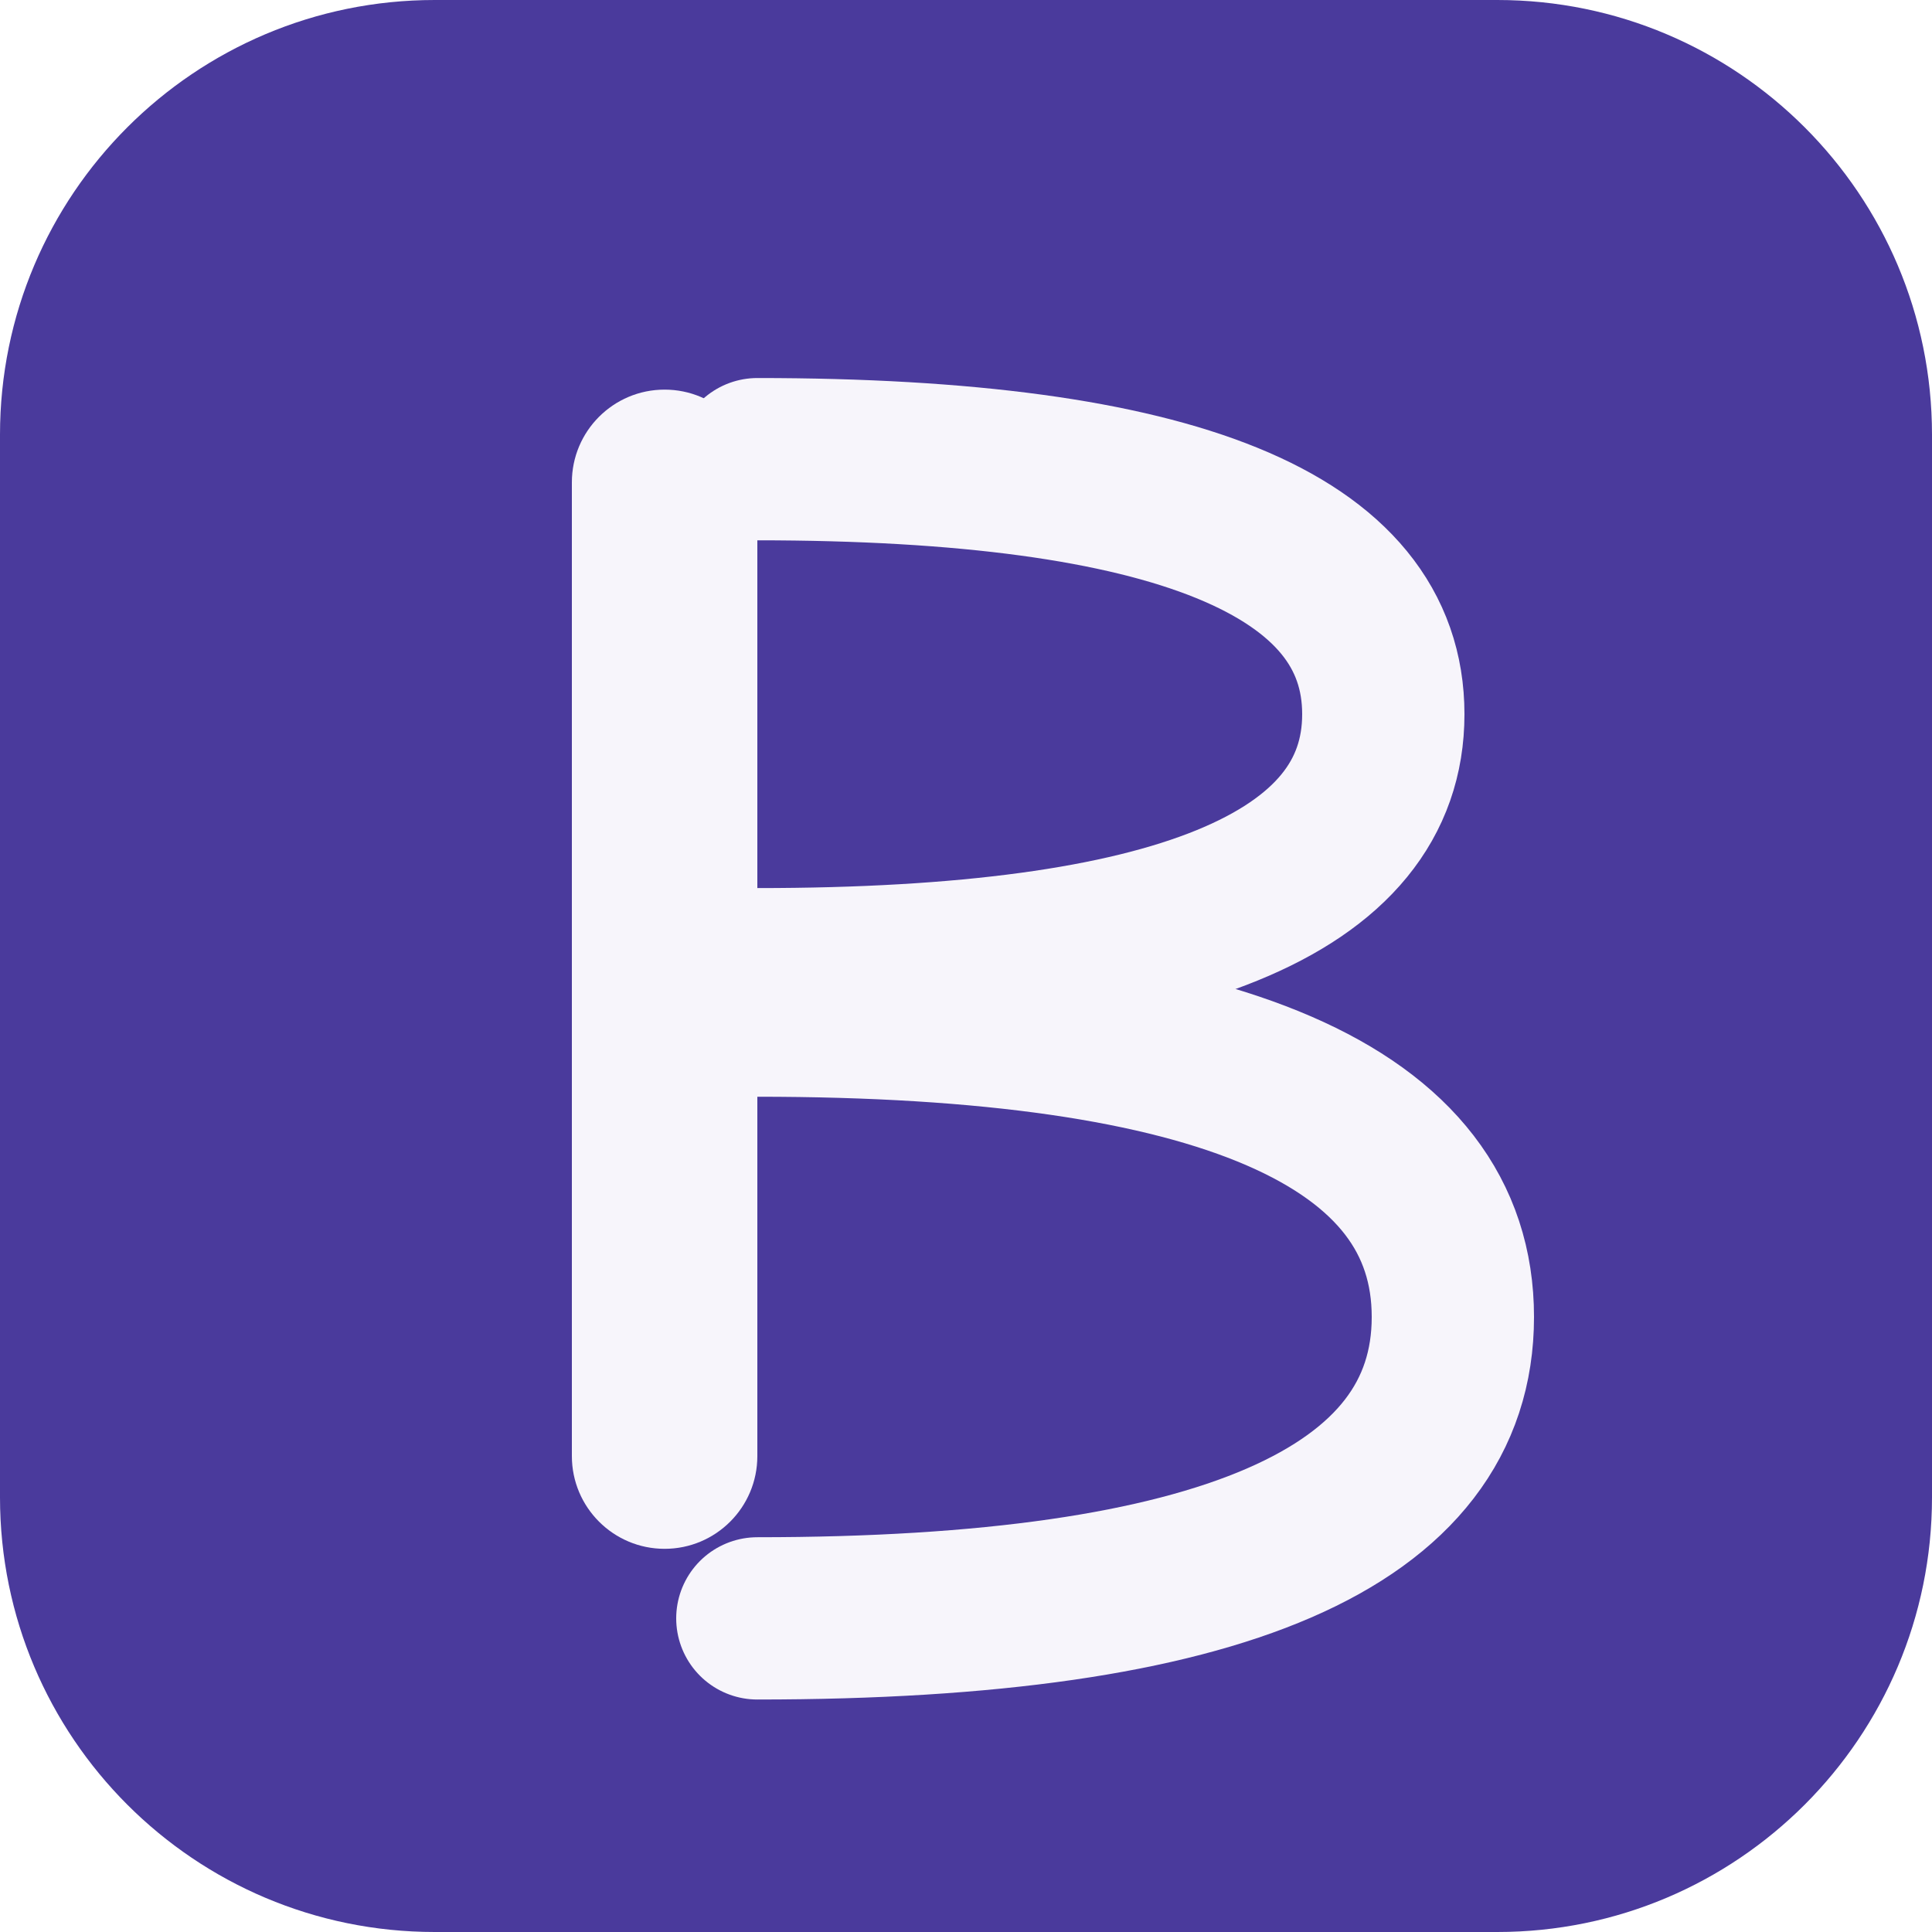
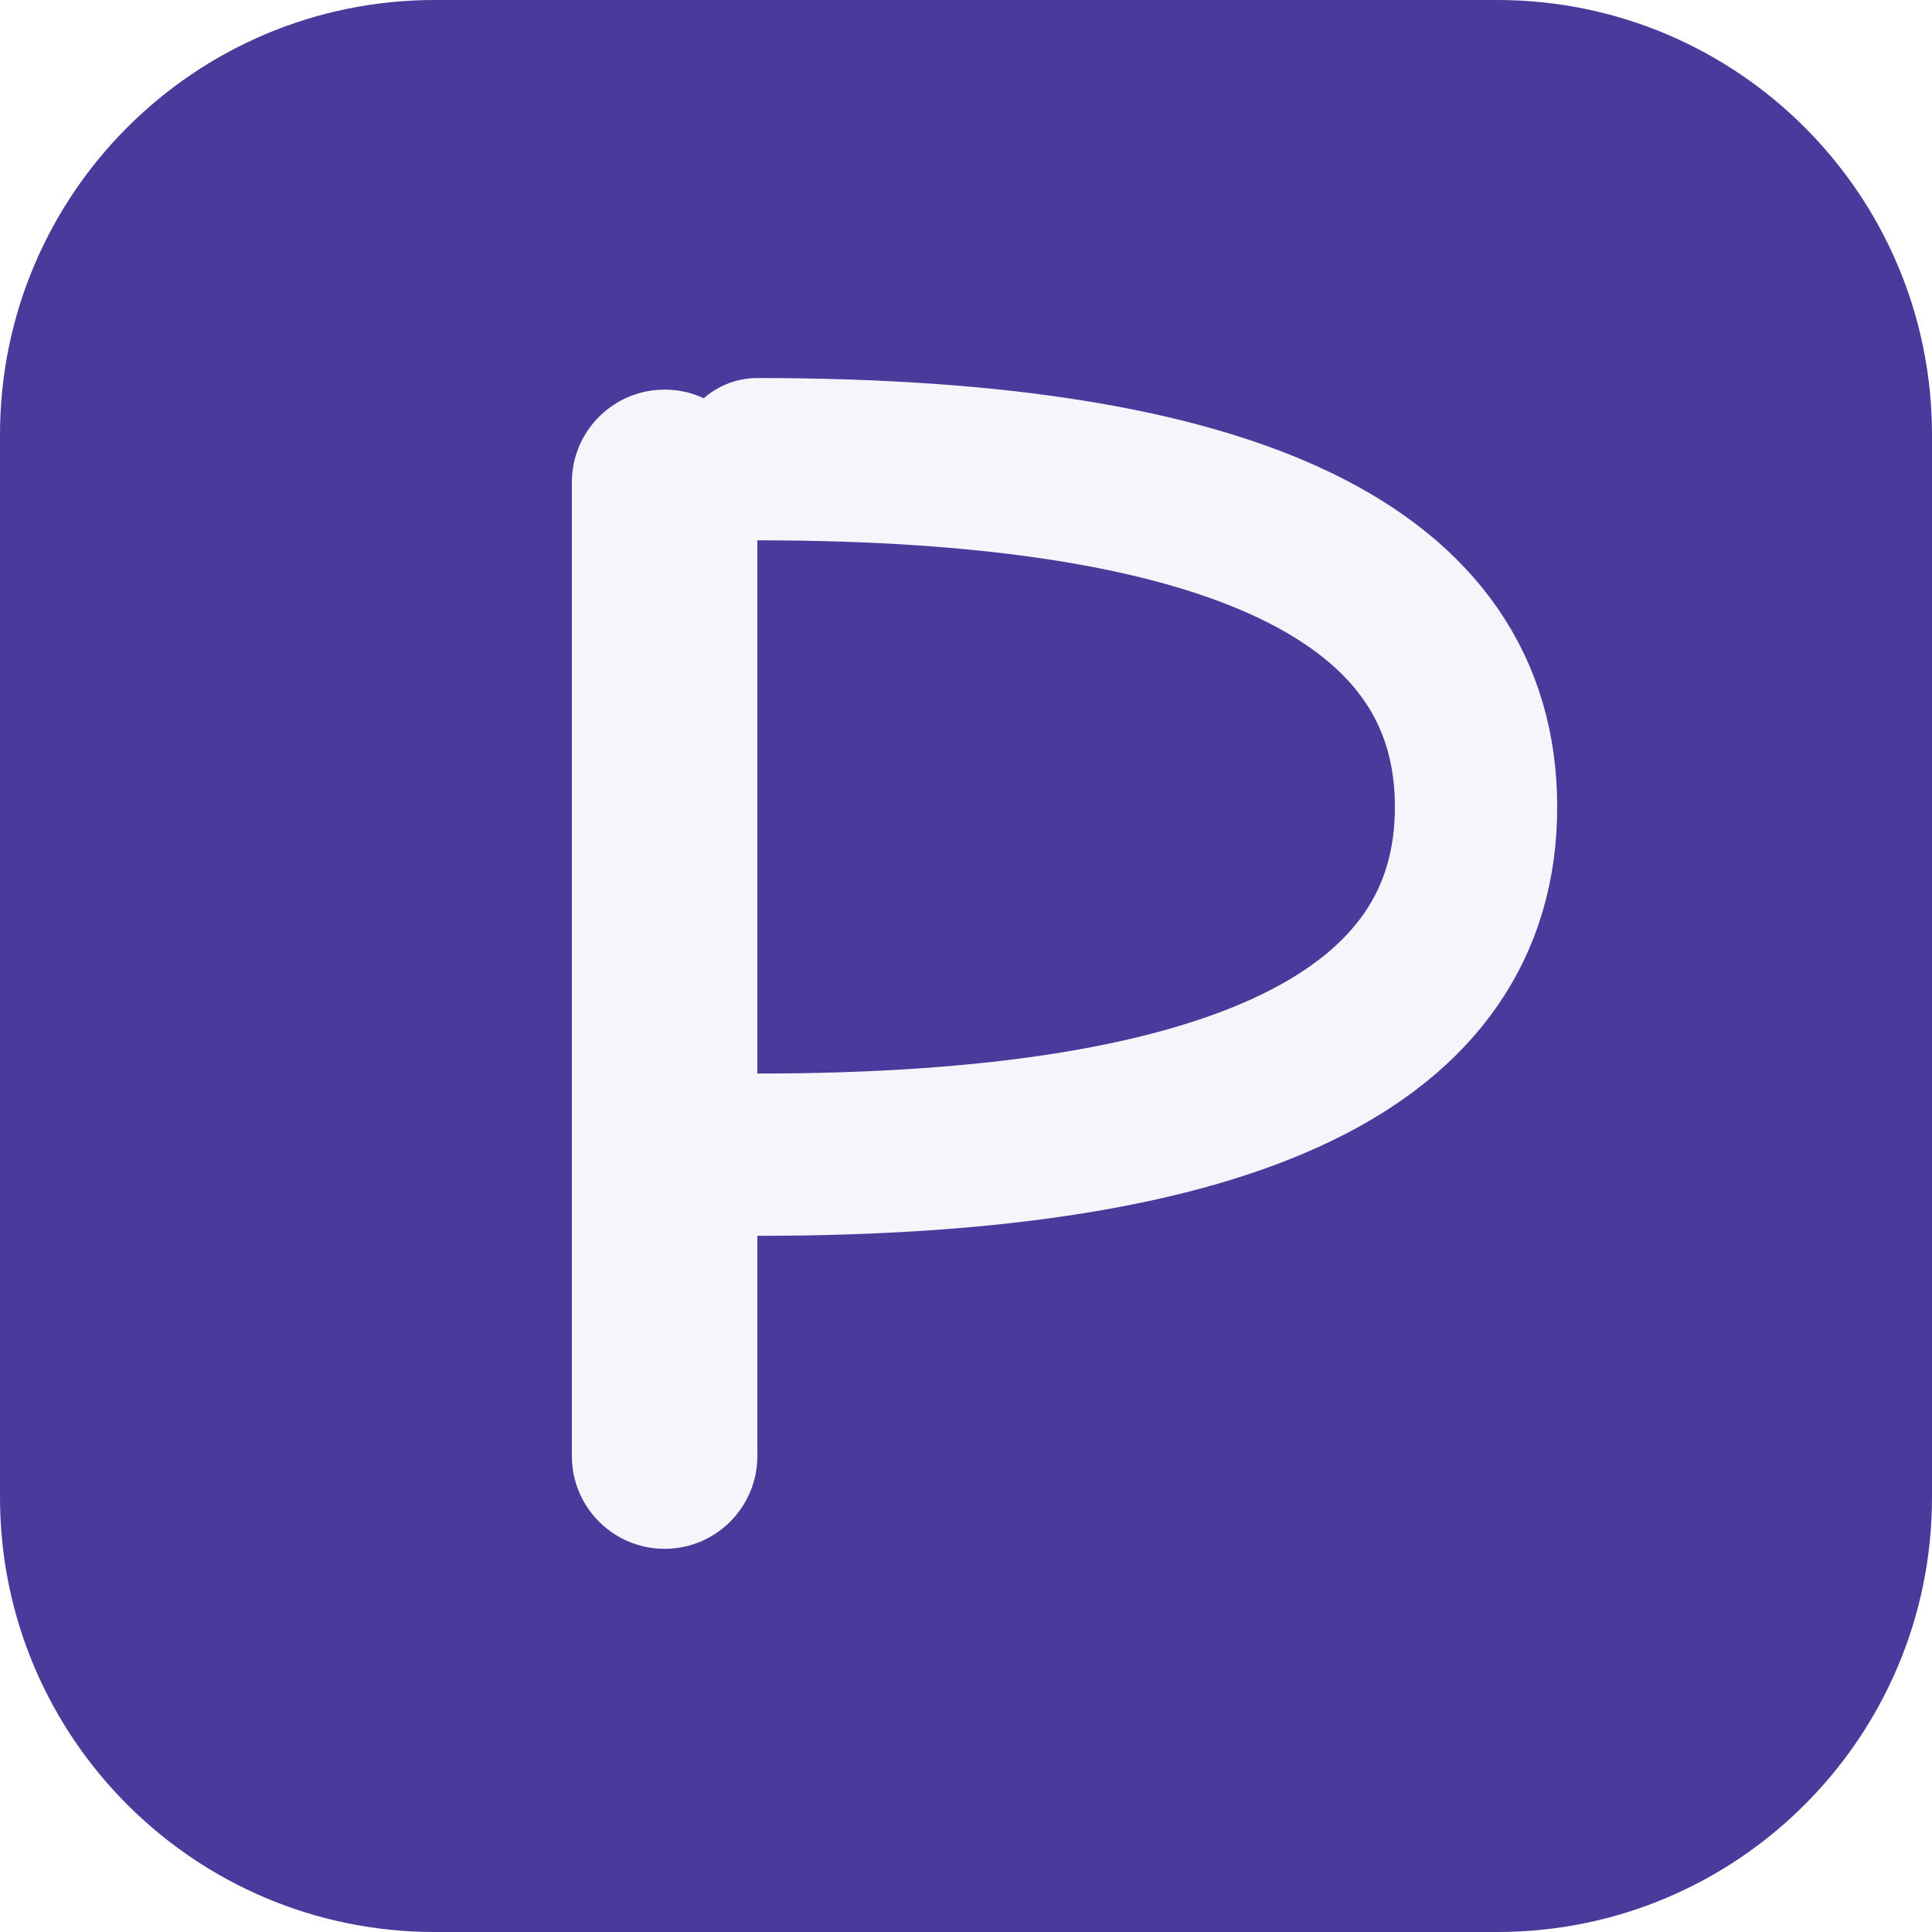
<svg xmlns="http://www.w3.org/2000/svg" viewBox="0 0 120 120">
  <rect width="120" height="120" rx="27" fill="#4A3A9C" />
  <g transform="translate(24 17) scale(0.72)" fill="none" stroke="#F7F5FB" stroke-width="14" stroke-linecap="round">
    <rect x="16" y="10" width="16" height="100" rx="8" fill="#F7F5FB" stroke="none" />
-     <path d="M32 16 Q86 16 86 38 Q86 60 32 60" />
-     <path d="M32 64 Q92 64 92 90 Q92 116 32 116" />
+     <path d="M32 16 Q94 16 94 46 Q94 76 32 76" />
  </g>
</svg>
